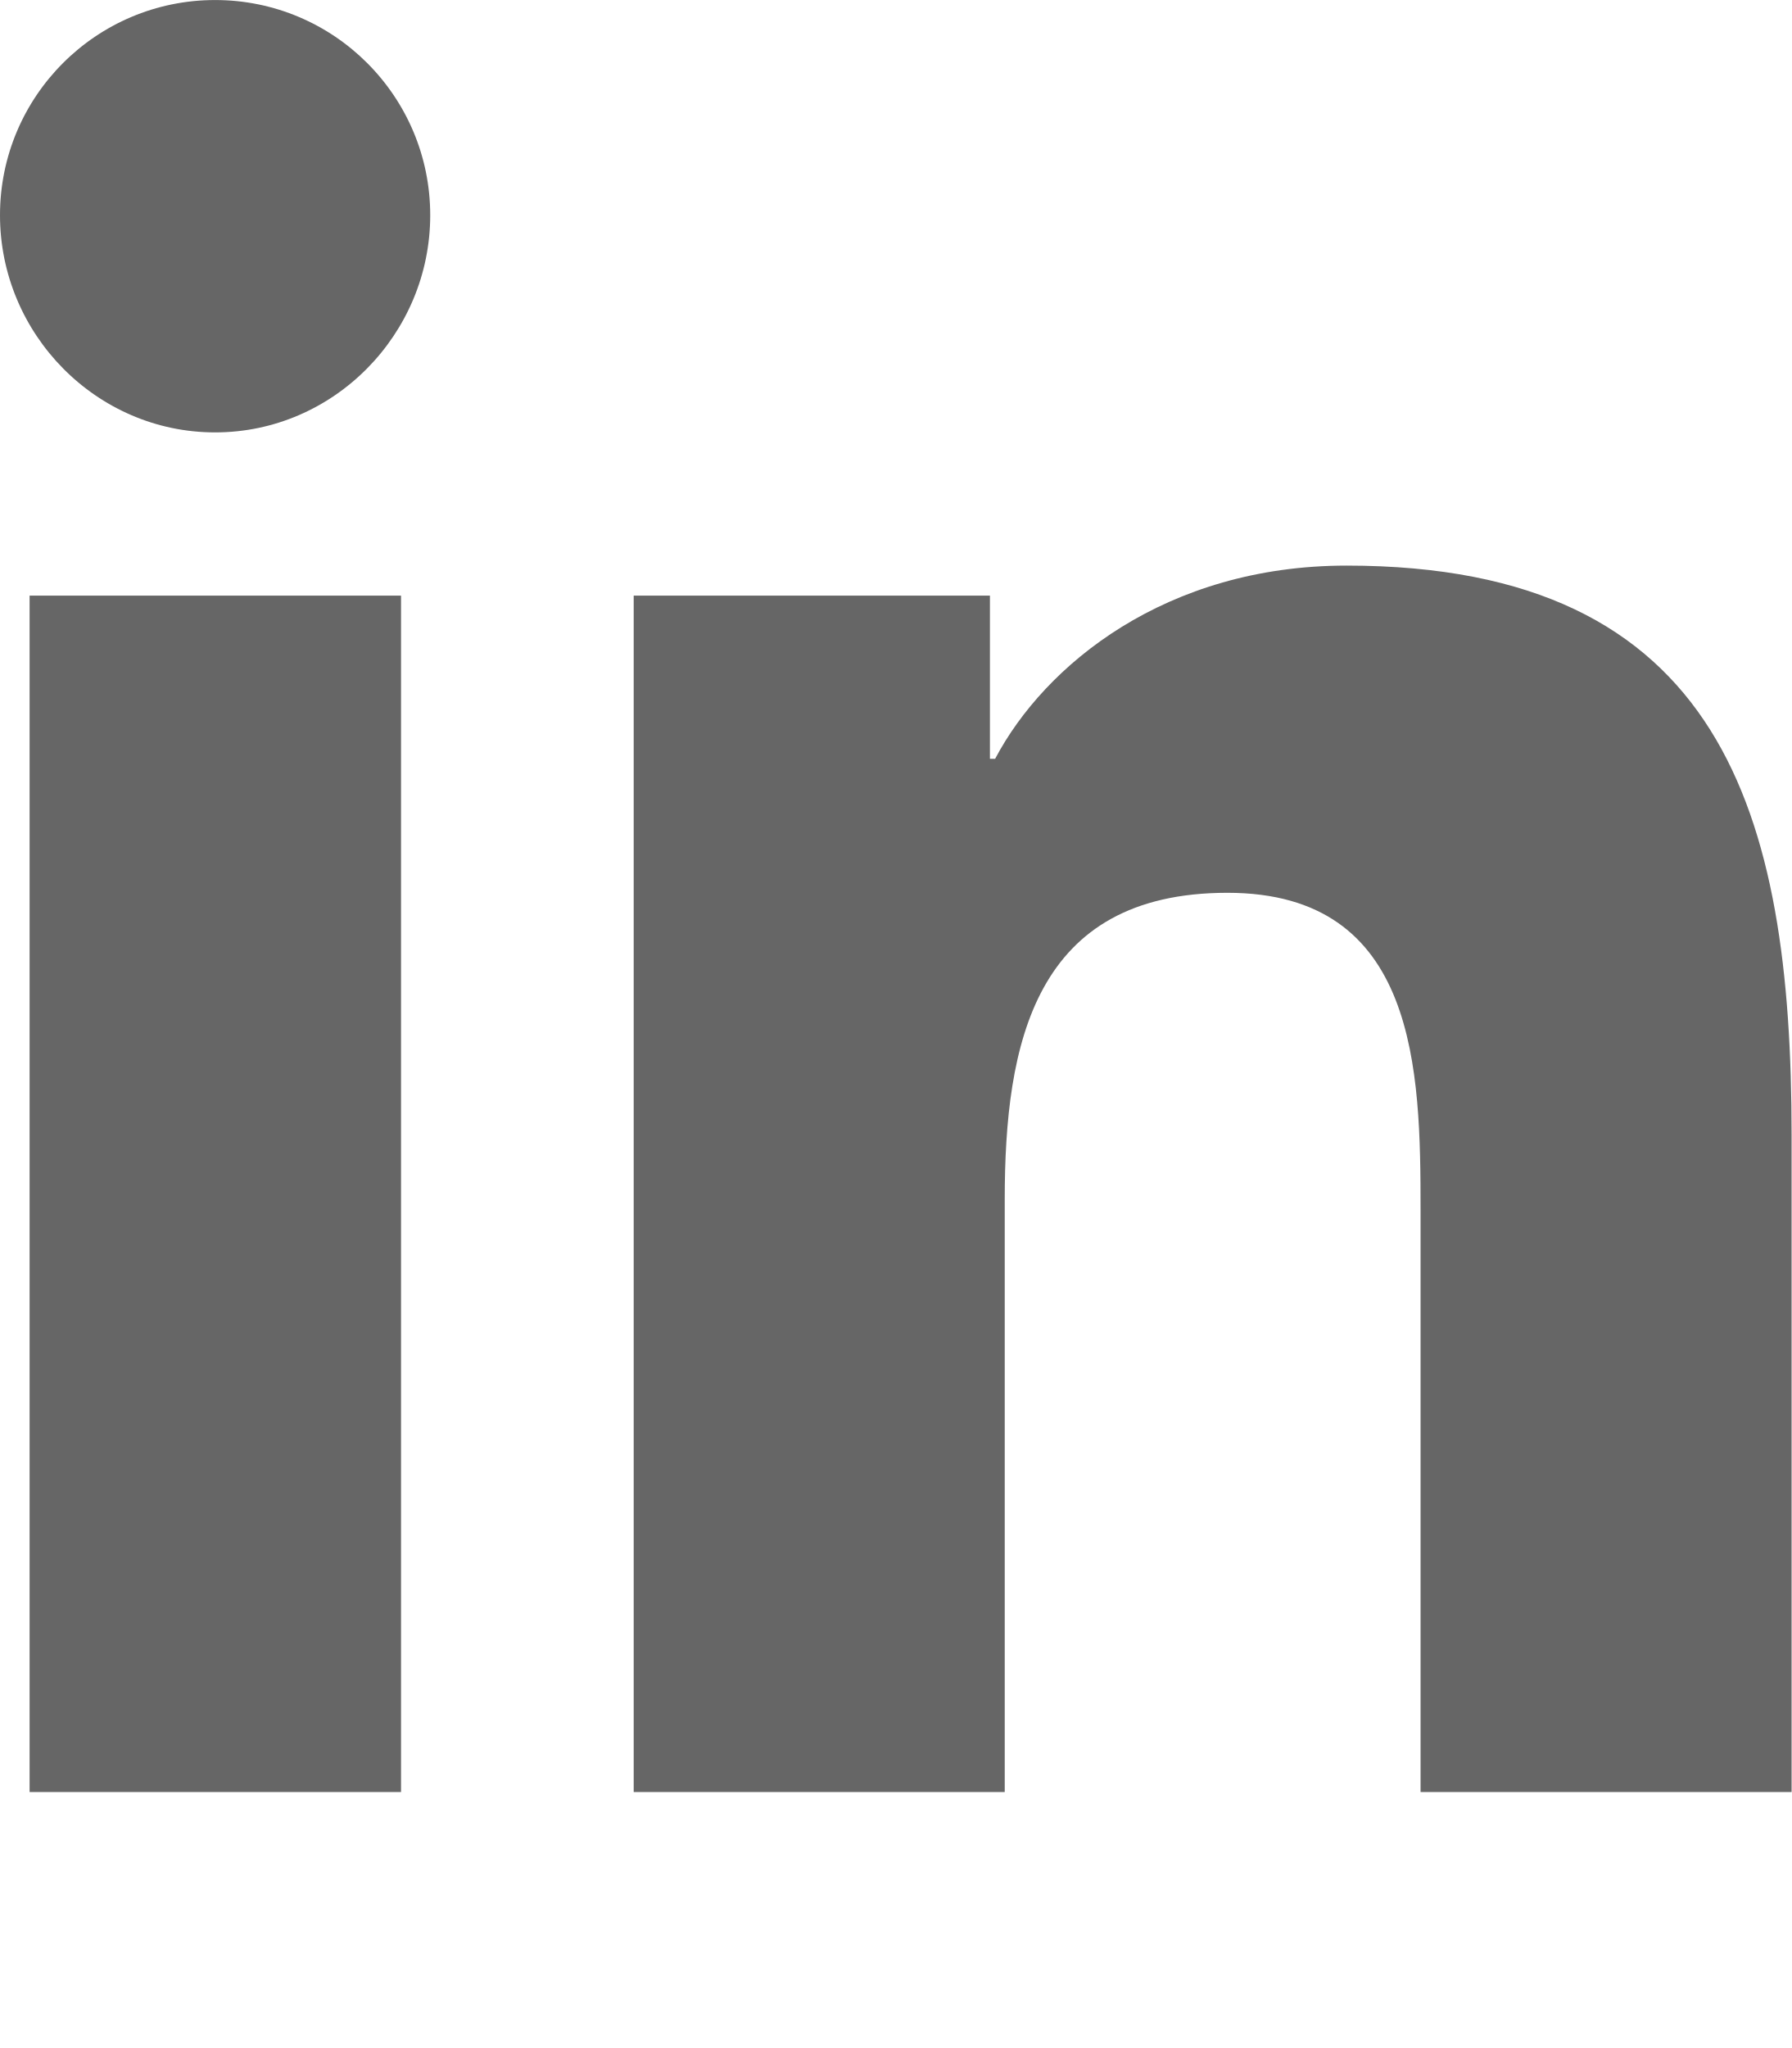
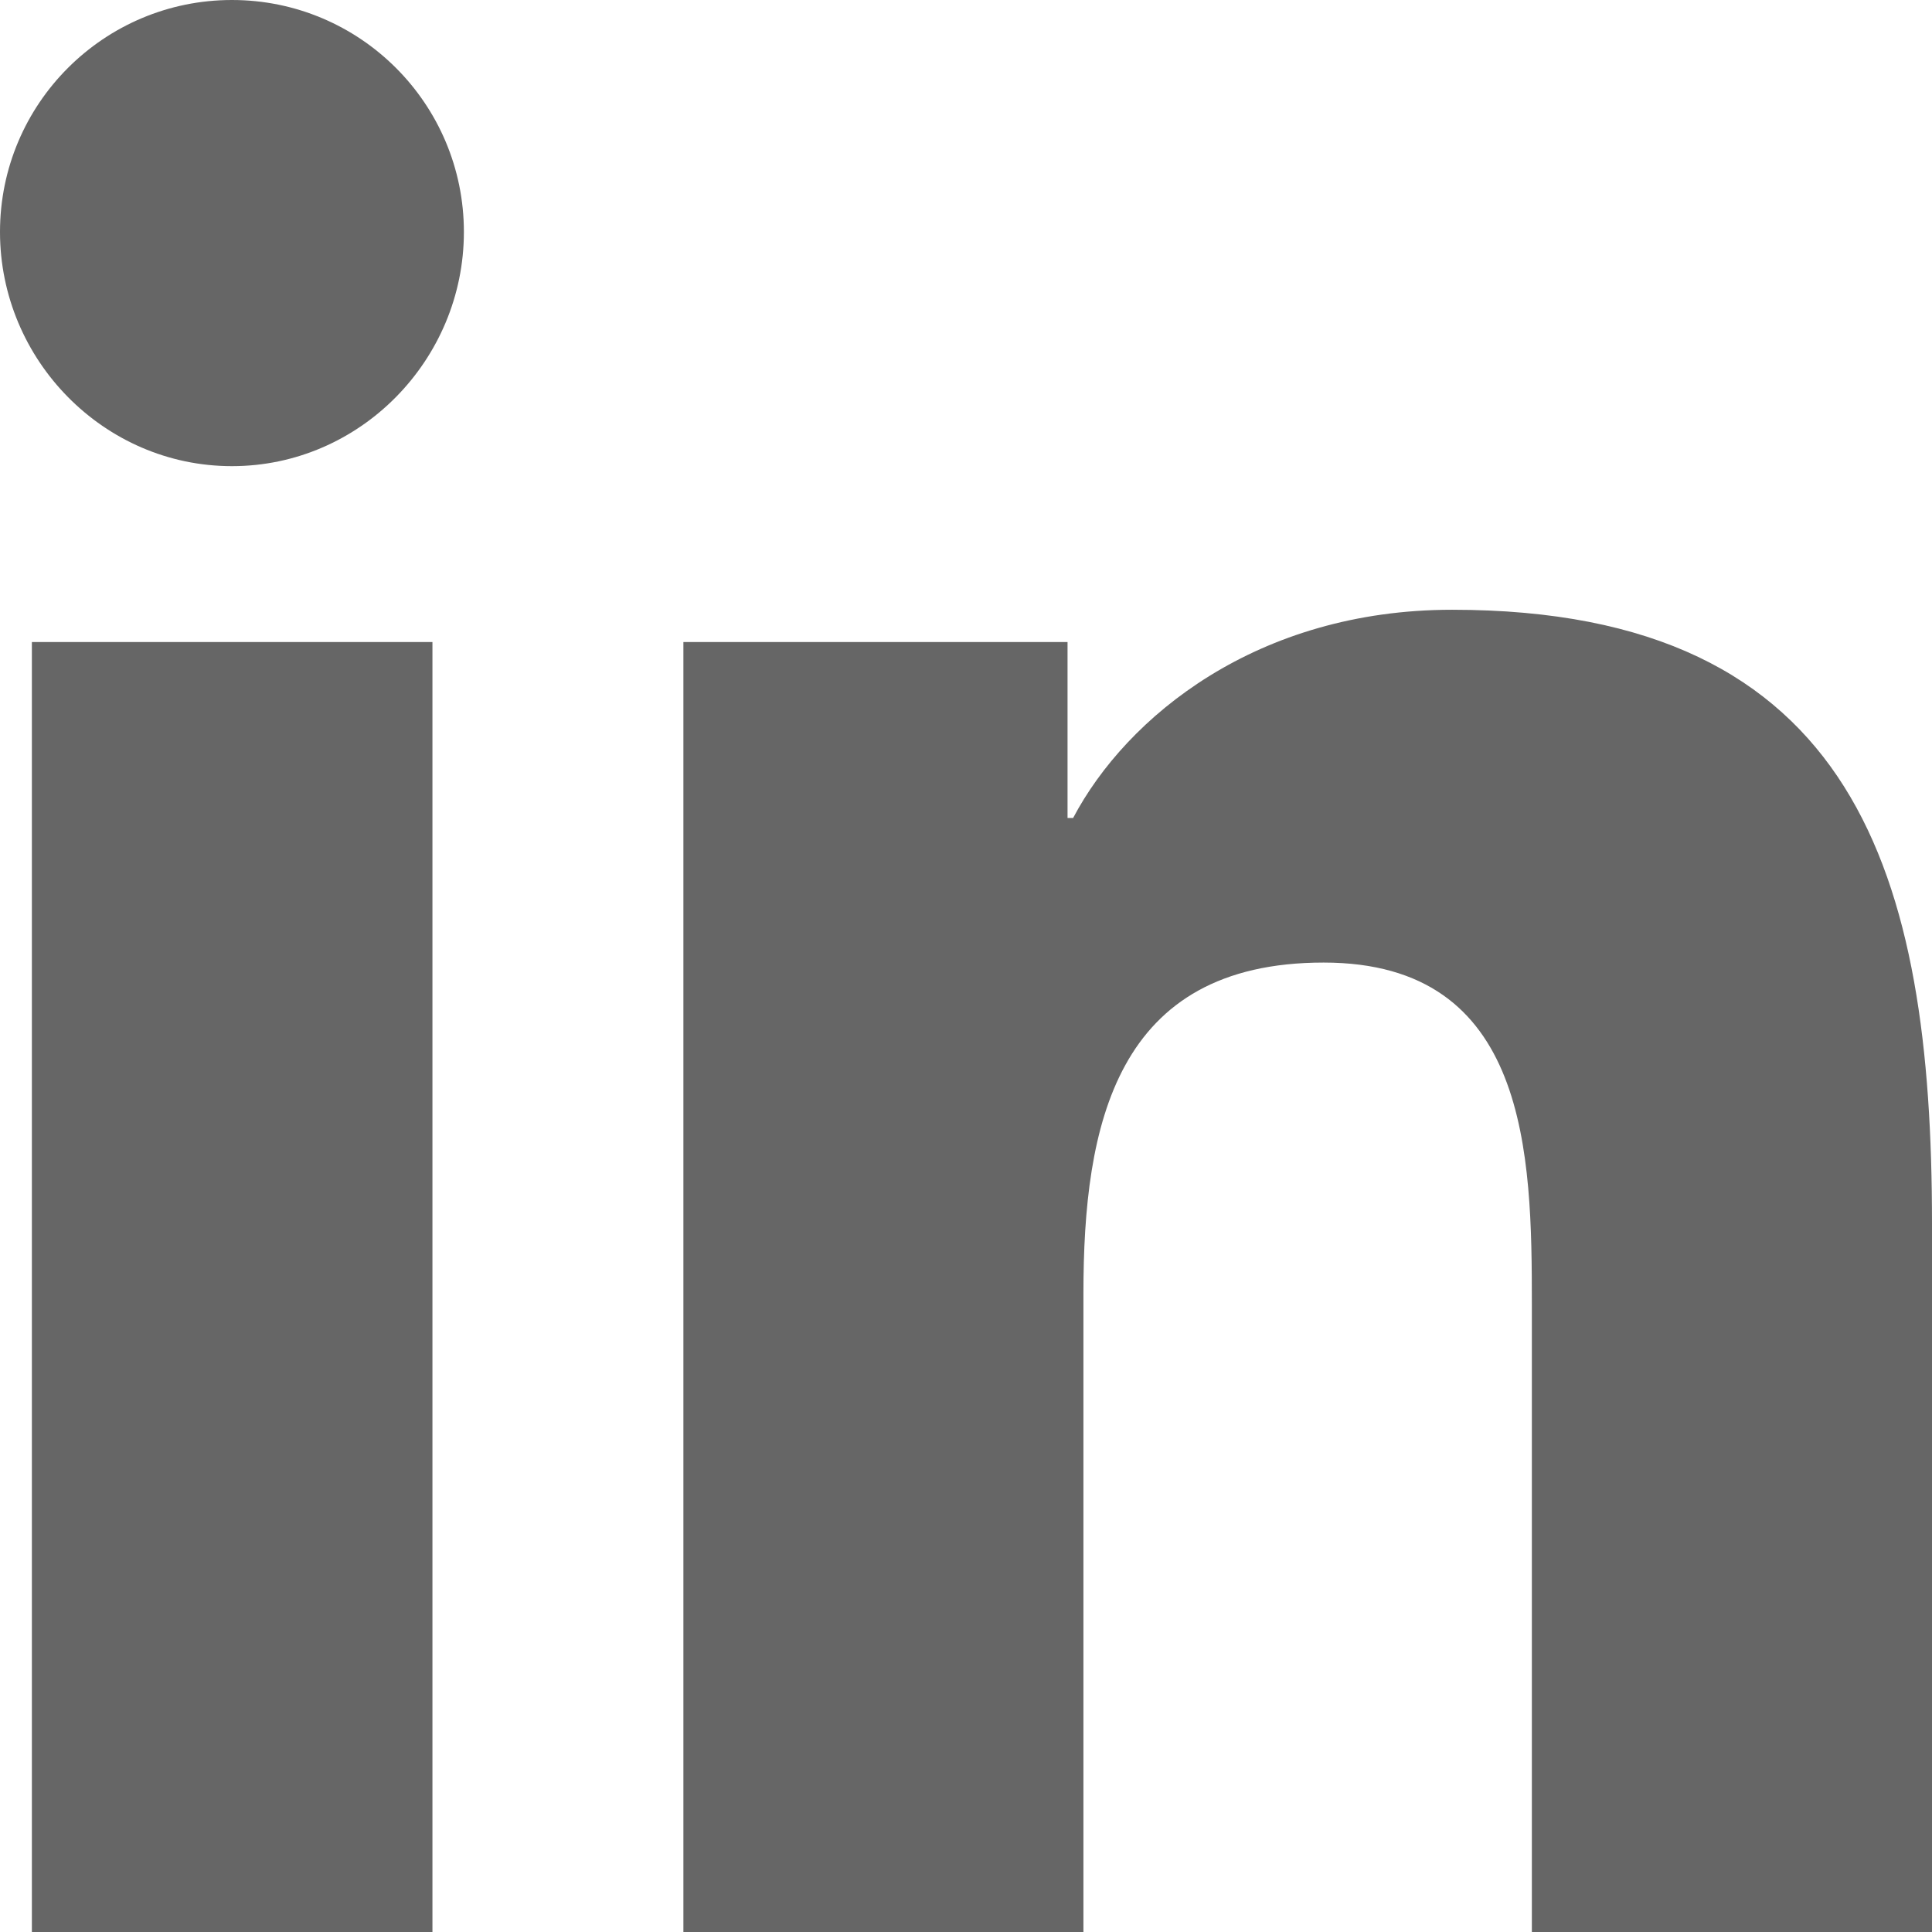
- <svg xmlns="http://www.w3.org/2000/svg" viewBox="0 0 448 512" version="1.1" id="svg1342">
+ <svg xmlns="http://www.w3.org/2000/svg" viewBox="0 0 18 18" version="1.1" id="svg1342" width="18" height="18">
  <defs id="defs1346" />
-   <path d="M100.28 448H7.4V148.9h92.88zM53.79 108.1C24.09 108.1 0 83.5 0 53.8a53.79 53.79 0 0 1 107.58 0c0 29.7-24.1 54.3-53.79 54.3zM447.9 448h-92.68V302.4c0-34.7-.7-79.2-48.29-79.2-48.29 0-55.69 37.7-55.69 76.7V448h-92.78V148.9h89.08v40.8h1.3c12.4-23.5 42.69-48.3 87.88-48.3 94 0 111.28 61.9 111.28 142.3V448z" id="path1340" style="fill:#666666" />
+   <path d="M 4.029,18 H 0.297 V 5.982 H 4.029 Z M 2.161,4.343 C 0.968,4.343 0,3.354 0,2.161 a 2.161,2.161 0 0 1 4.322,0 c 0,1.193 -0.968,2.182 -2.161,2.182 z M 17.996,18 h -3.724 v -5.85 c 0,-1.394 -0.028,-3.182 -1.94,-3.182 -1.94,0 -2.238,1.515 -2.238,3.082 v 5.95 H 6.367 V 5.982 h 3.579 v 1.639 h 0.052 C 10.496,6.677 11.713,5.681 13.529,5.681 17.306,5.681 18,8.168 18,11.398 v 6.601 z" id="path1340" style="fill:#666666;stroke-width:0.04" />
</svg>
